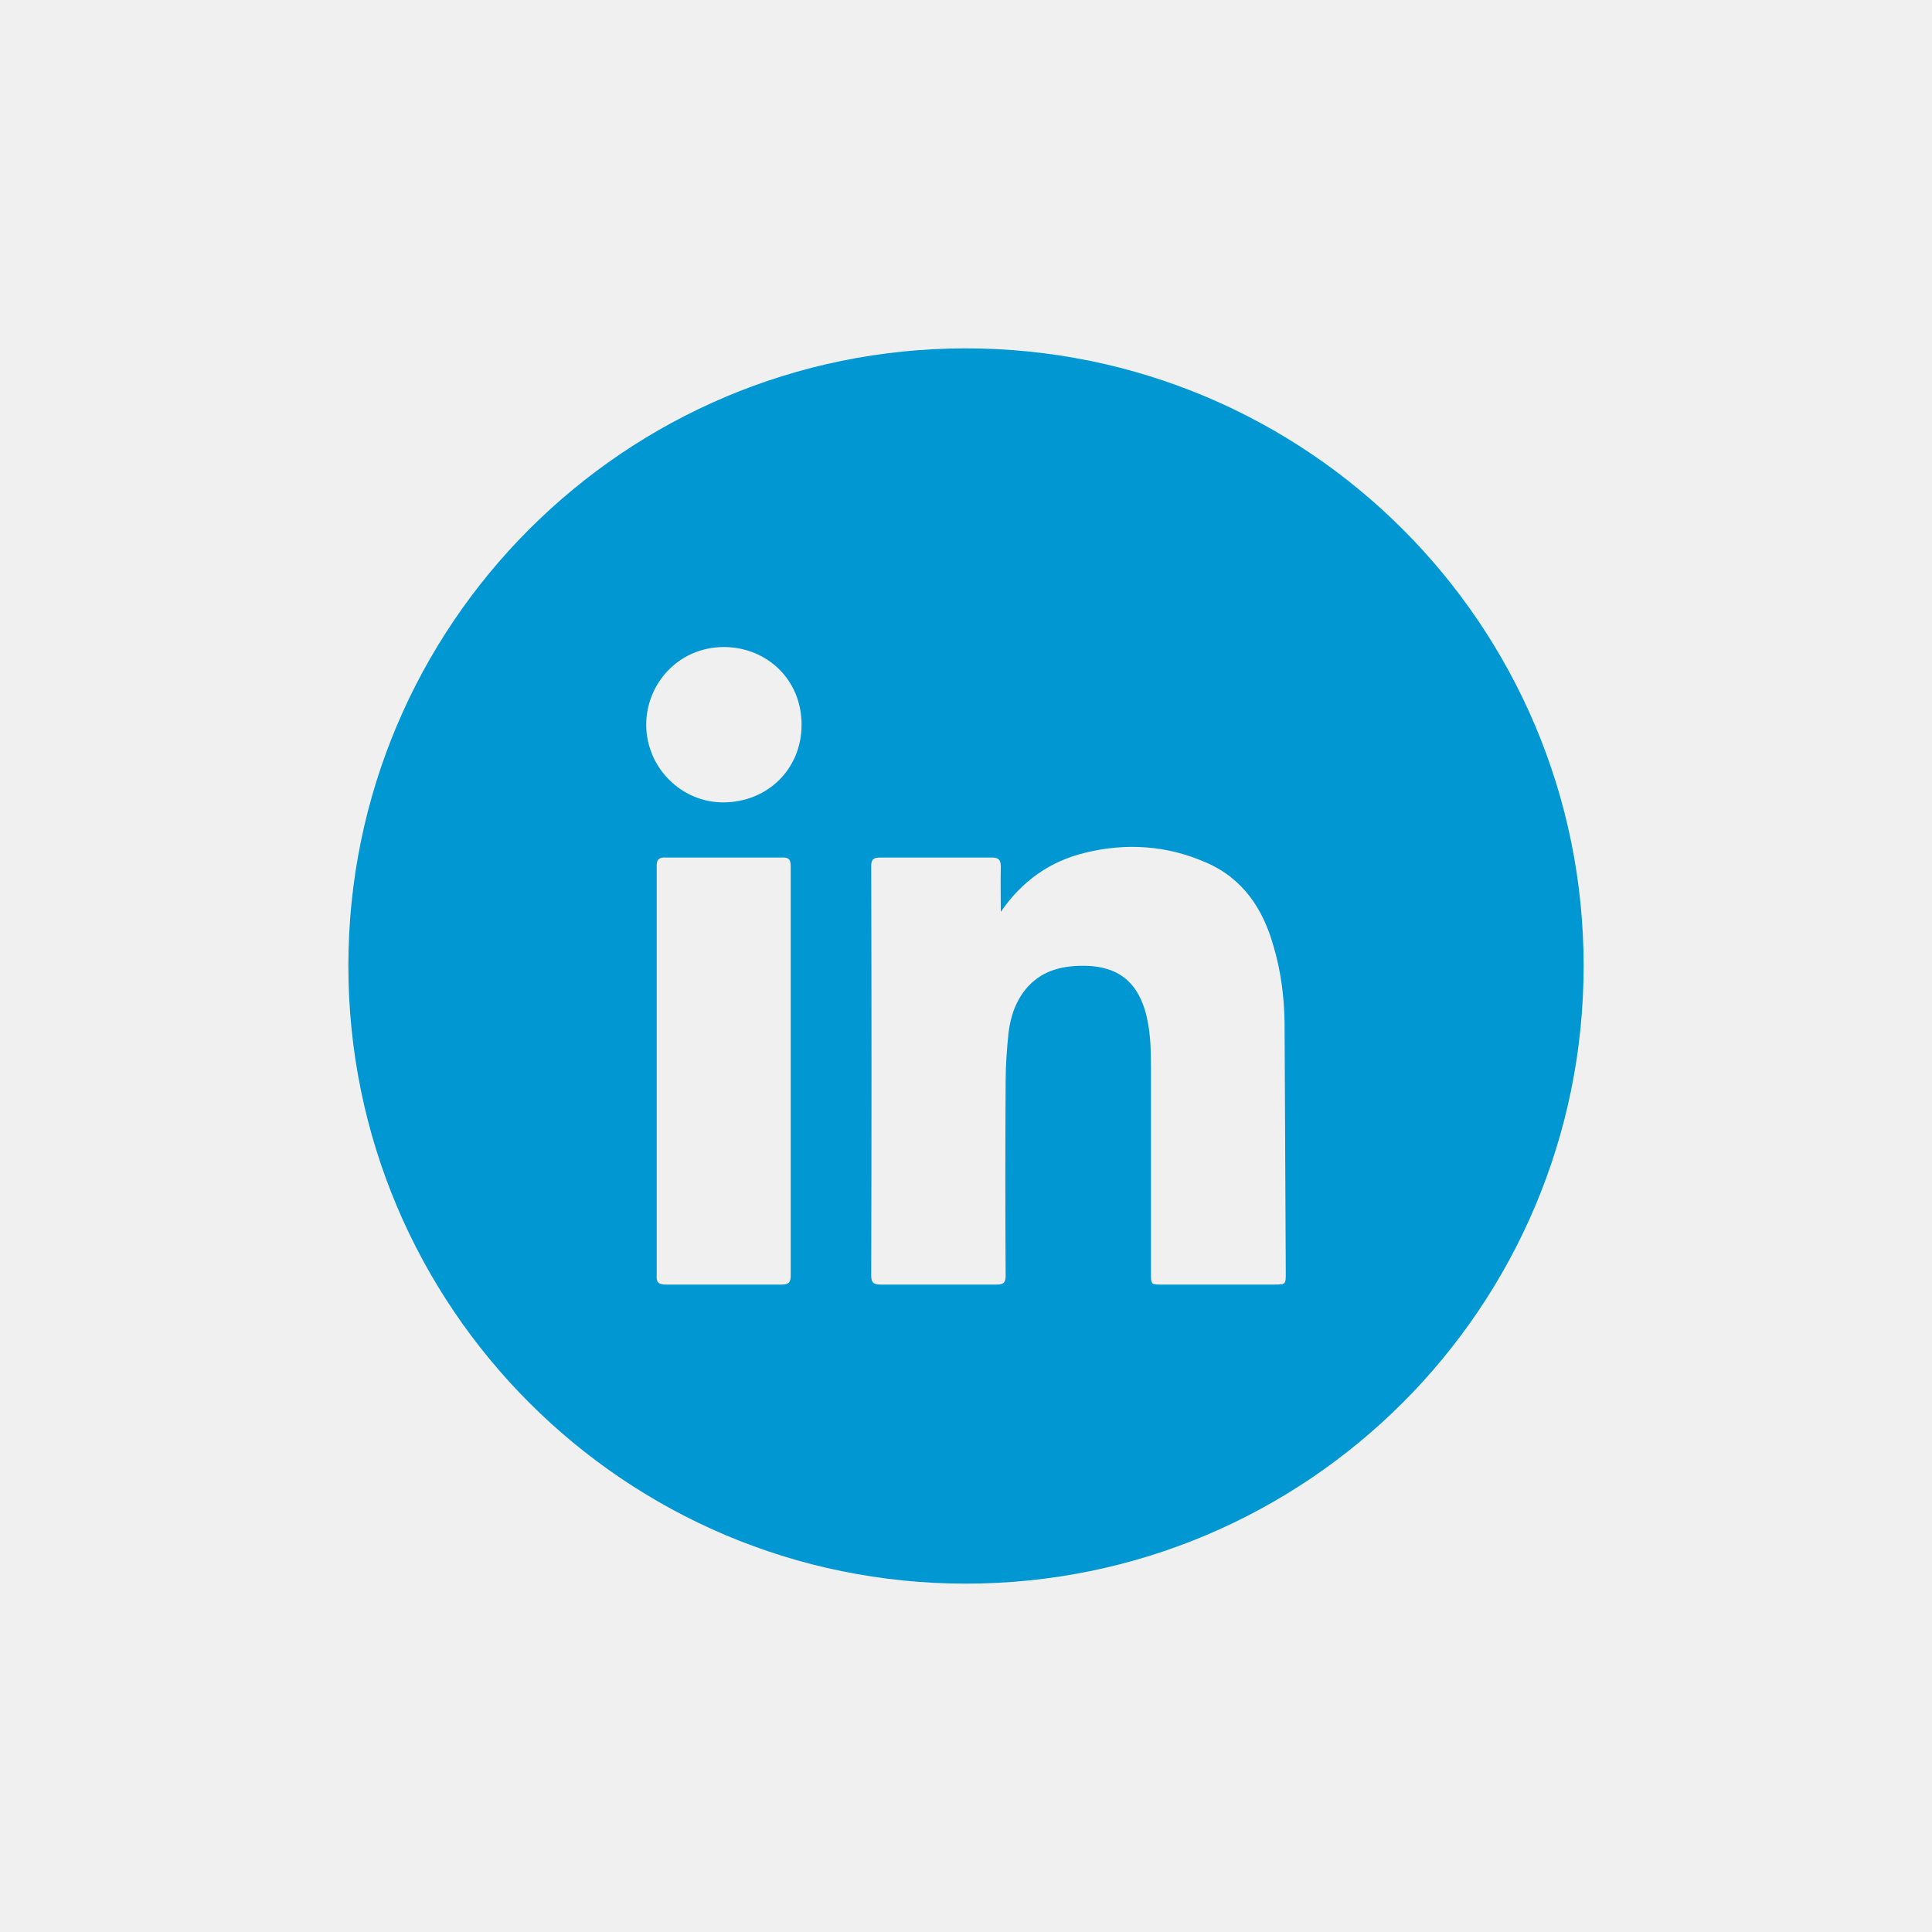
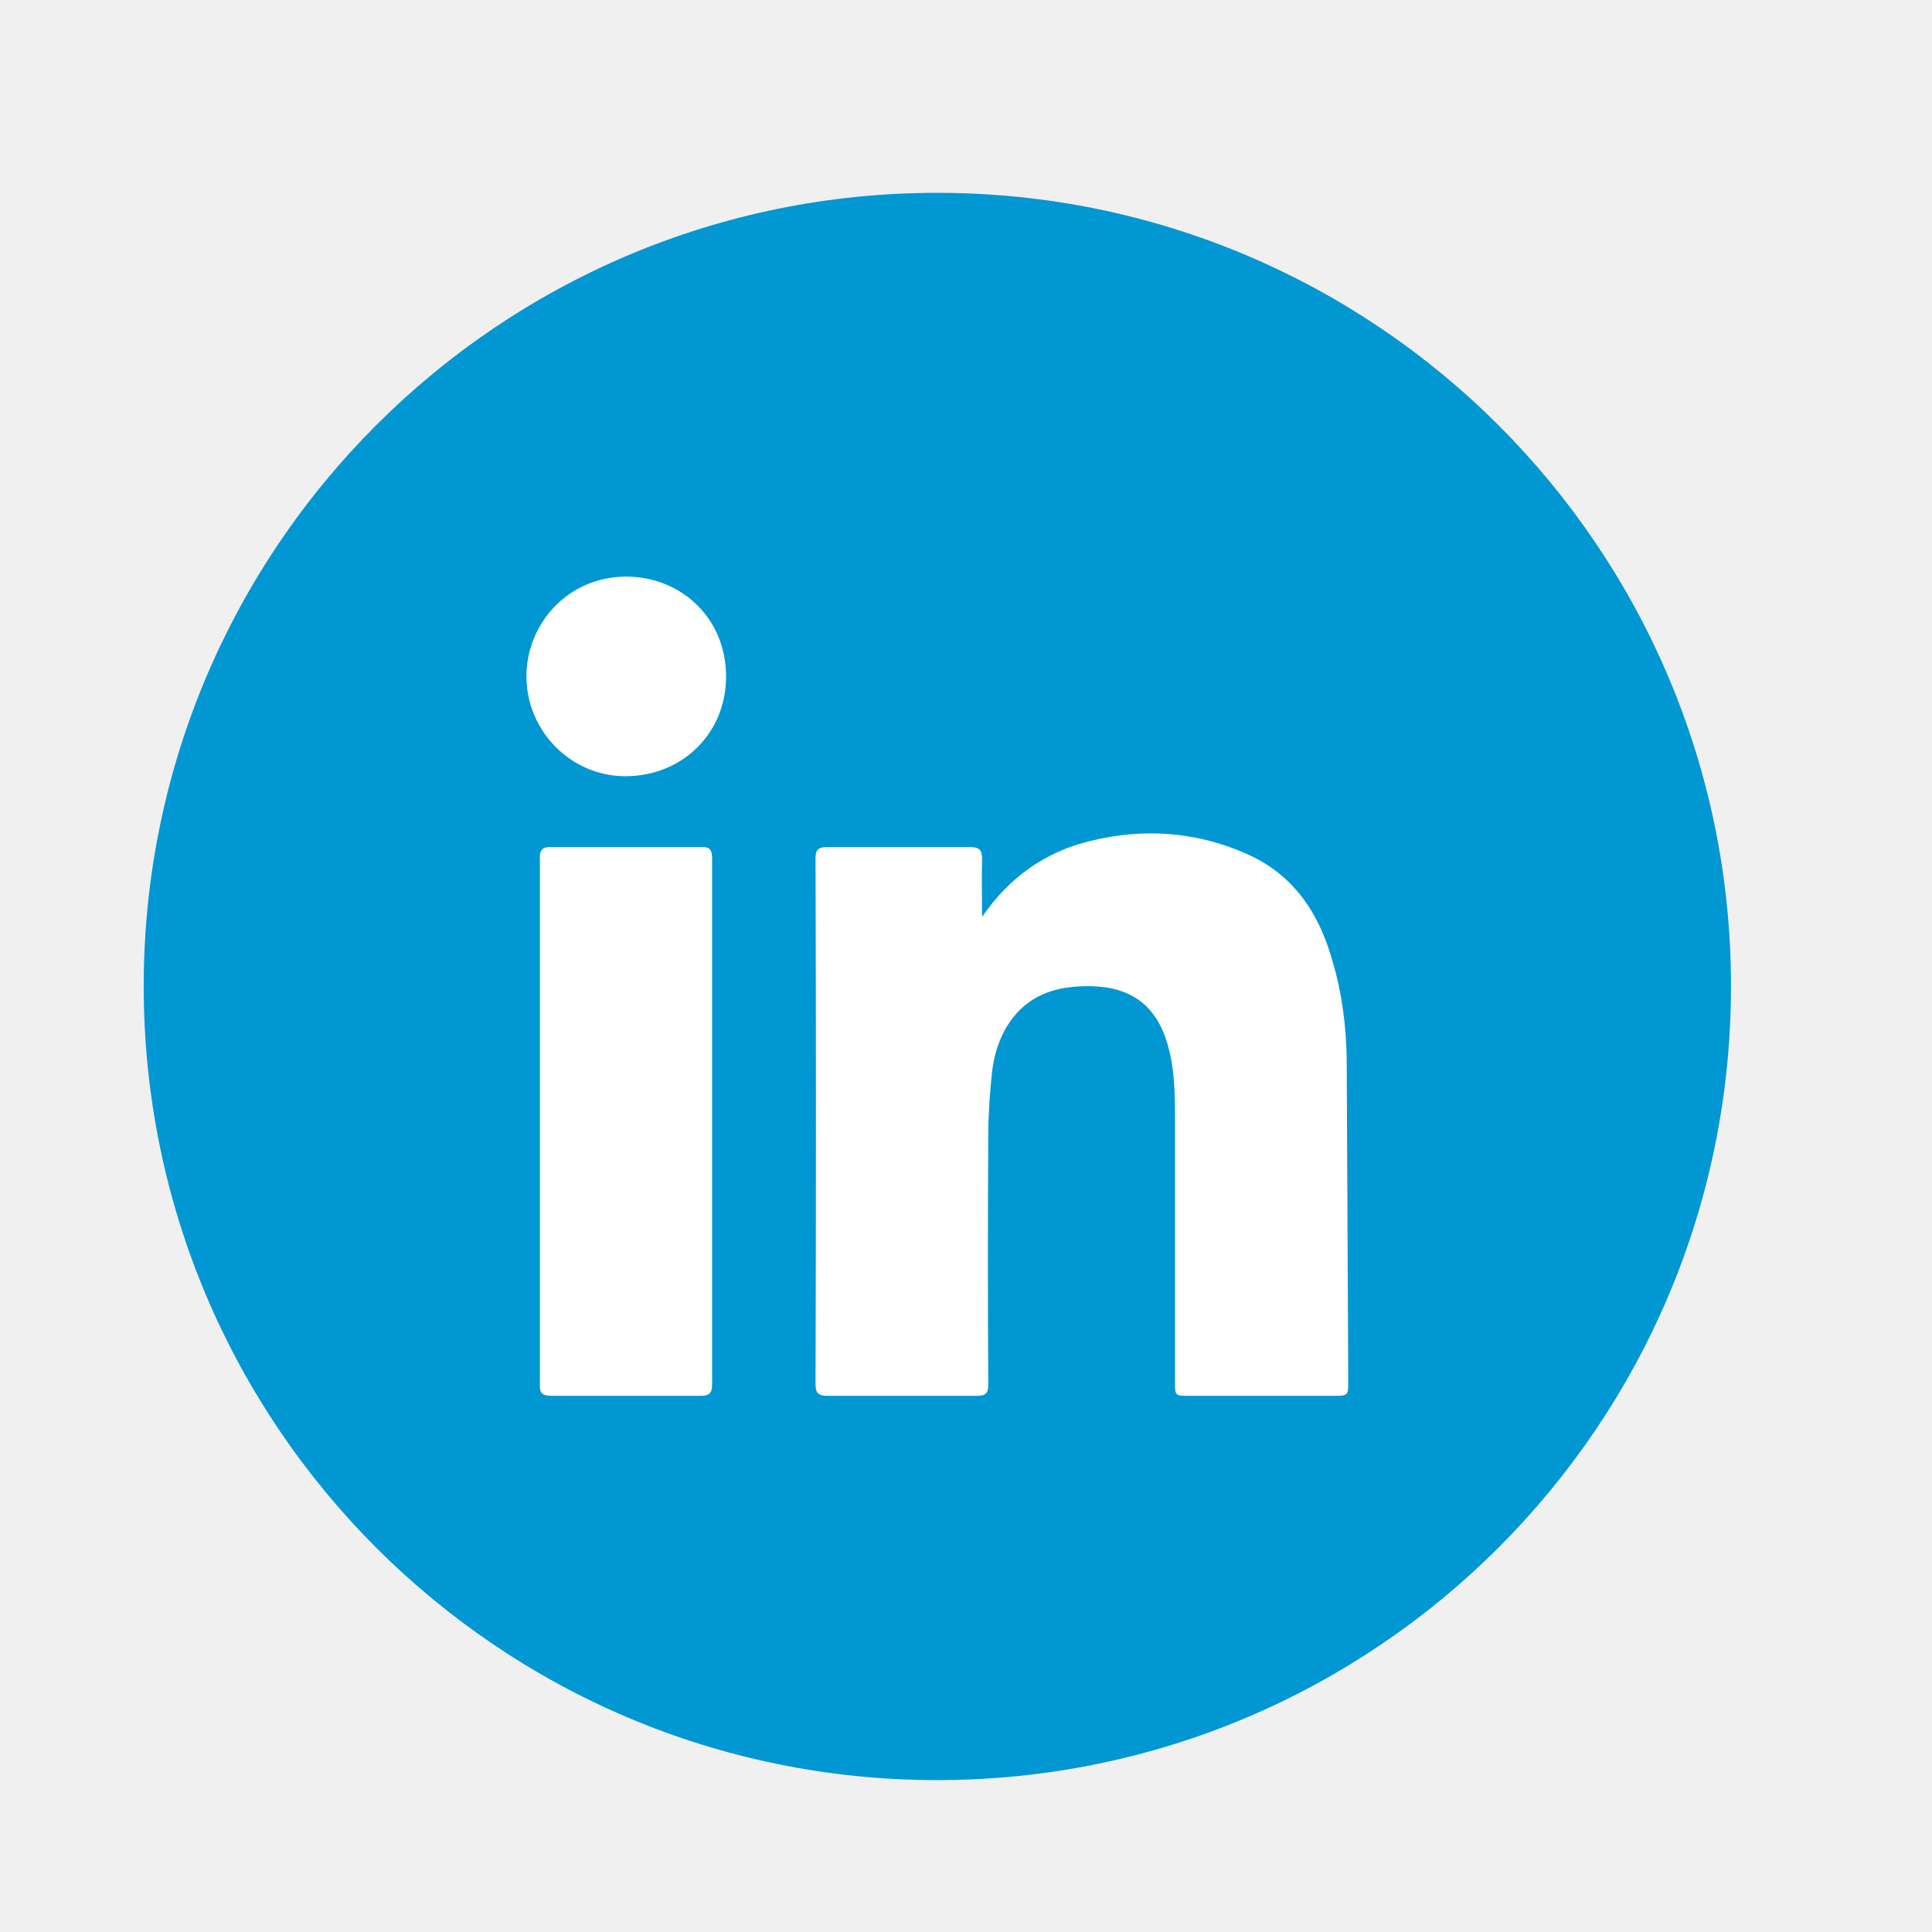
- <svg xmlns="http://www.w3.org/2000/svg" style="enable-background:new 0 0 48 48;" version="1.1" viewBox="0 0 48 48" xml:space="preserve">
-   <g id="Icons">
-     <g id="Icons_23_">
-       <g>
-         <path d="M23.995,8.655c-8.47,0-15.34,6.87-15.34,15.34c0,8.48,6.87,15.35,15.34,15.35     c8.48,0,15.35-6.87,15.35-15.35C39.345,15.525,32.475,8.655,23.995,8.655z M19.645,31.685     c0,0.18-0.05,0.23-0.23,0.23h-2.87c-0.18,0-0.24-0.05-0.23-0.23V21.535c-0.01-0.18,0.06-0.24,0.23-0.23h2.87     c0.19-0.01,0.23,0.05,0.23,0.23V31.685z M17.985,19.935c-1.06,0.01-1.93-0.87-1.93-1.93c0-1,0.78-1.92,1.92-1.93     c1.08,0,1.94,0.81,1.94,1.93C19.915,19.105,19.075,19.925,17.985,19.935z M31.645,31.915h-2.81     c-0.23,0-0.24-0.01-0.24-0.25V26.535c0-0.49-0.01-0.97-0.15-1.44c-0.22-0.73-0.7-1.08-1.46-1.1     c-0.54-0.01-1.05,0.09-1.44,0.51c-0.3,0.33-0.44,0.74-0.49,1.17c-0.04,0.39-0.07,0.79-0.07,1.19     c-0.01,1.61-0.01,3.22,0,4.83c0,0.17-0.05,0.22-0.22,0.22h-2.89c-0.17,0-0.23-0.05-0.23-0.22c0.01-3.39,0.01-6.78,0-10.17     c0-0.18,0.06-0.22,0.23-0.22h2.76c0.18,0,0.23,0.06,0.23,0.23c-0.01,0.37,0,0.75,0,1.12c0.52-0.76,1.22-1.26,2.1-1.47     c1.02-0.25,2.03-0.18,2.99,0.24c0.93,0.4,1.43,1.16,1.69,2.1c0.18,0.61,0.26,1.24,0.27,1.88     c0.01,2.07,0.02,4.15,0.03,6.22C31.945,31.915,31.945,31.915,31.645,31.915z" style="fill:#0097D3;" />
+ <svg xmlns="http://www.w3.org/2000/svg" style="enable-background:new 0 0 48 48;" version="1.1" viewBox="0 0 48 48" xml:space="preserve" id="svg2">
+   <defs id="defs12" />
+   <g id="g3352" transform="matrix(1.284971,0,0,1.284971,-7.551156,-6.330832)">
+     <g id="g3344">
+       <g id="g3337">
+         <ellipse ry="8.296" rx="8.703" cy="24.102" cx="23.695" id="path3342" style="opacity:1;fill:#ffffff;fill-opacity:1;stroke:#ffffff;stroke-width:10.577;stroke-miterlimit:4;stroke-dasharray:none" />
+         <g id="Icons">
+           <g id="Icons_23_">
+             <g id="g6">
+               <path id="path8" style="fill:#0097d3" d="m 23.995,8.655 c -8.47,0 -15.34,6.87 -15.34,15.34 0,8.48 6.87,15.35 15.34,15.35 8.48,0 15.35,-6.87 15.35,-15.35 0,-8.47 -6.87,-15.34 -15.35,-15.34 z m -4.35,23.03 c 0,0.18 -0.05,0.23 -0.23,0.23 l -2.87,0 c -0.18,0 -0.24,-0.05 -0.23,-0.23 l 0,-10.15 c -0.01,-0.18 0.06,-0.24 0.23,-0.23 l 2.87,0 c 0.19,-0.01 0.23,0.05 0.23,0.23 l 0,10.15 z m -1.66,-11.75 c -1.06,0.01 -1.93,-0.87 -1.93,-1.93 0,-1 0.78,-1.92 1.92,-1.93 1.08,0 1.94,0.81 1.94,1.93 0,1.1 -0.84,1.92 -1.93,1.93 z m 13.66,11.98 -2.81,0 c -0.23,0 -0.24,-0.01 -0.24,-0.25 l 0,-5.13 c 0,-0.49 -0.01,-0.97 -0.15,-1.44 -0.22,-0.73 -0.7,-1.08 -1.46,-1.1 -0.54,-0.01 -1.05,0.09 -1.44,0.51 -0.3,0.33 -0.44,0.74 -0.49,1.17 -0.04,0.39 -0.07,0.79 -0.07,1.19 -0.01,1.61 -0.01,3.22 0,4.83 0,0.17 -0.05,0.22 -0.22,0.22 l -2.89,0 c -0.17,0 -0.23,-0.05 -0.23,-0.22 0.01,-3.39 0.01,-6.78 0,-10.17 0,-0.18 0.06,-0.22 0.23,-0.22 l 2.76,0 c 0.18,0 0.23,0.06 0.23,0.23 -0.01,0.37 0,0.75 0,1.12 0.52,-0.76 1.22,-1.26 2.1,-1.47 1.02,-0.25 2.03,-0.18 2.99,0.24 0.93,0.4 1.43,1.16 1.69,2.1 0.18,0.61 0.26,1.24 0.27,1.88 0.01,2.07 0.02,4.15 0.03,6.22 0,0.29 0,0.29 -0.3,0.29 z" />
+             </g>
+           </g>
+         </g>
      </g>
    </g>
  </g>
</svg>
